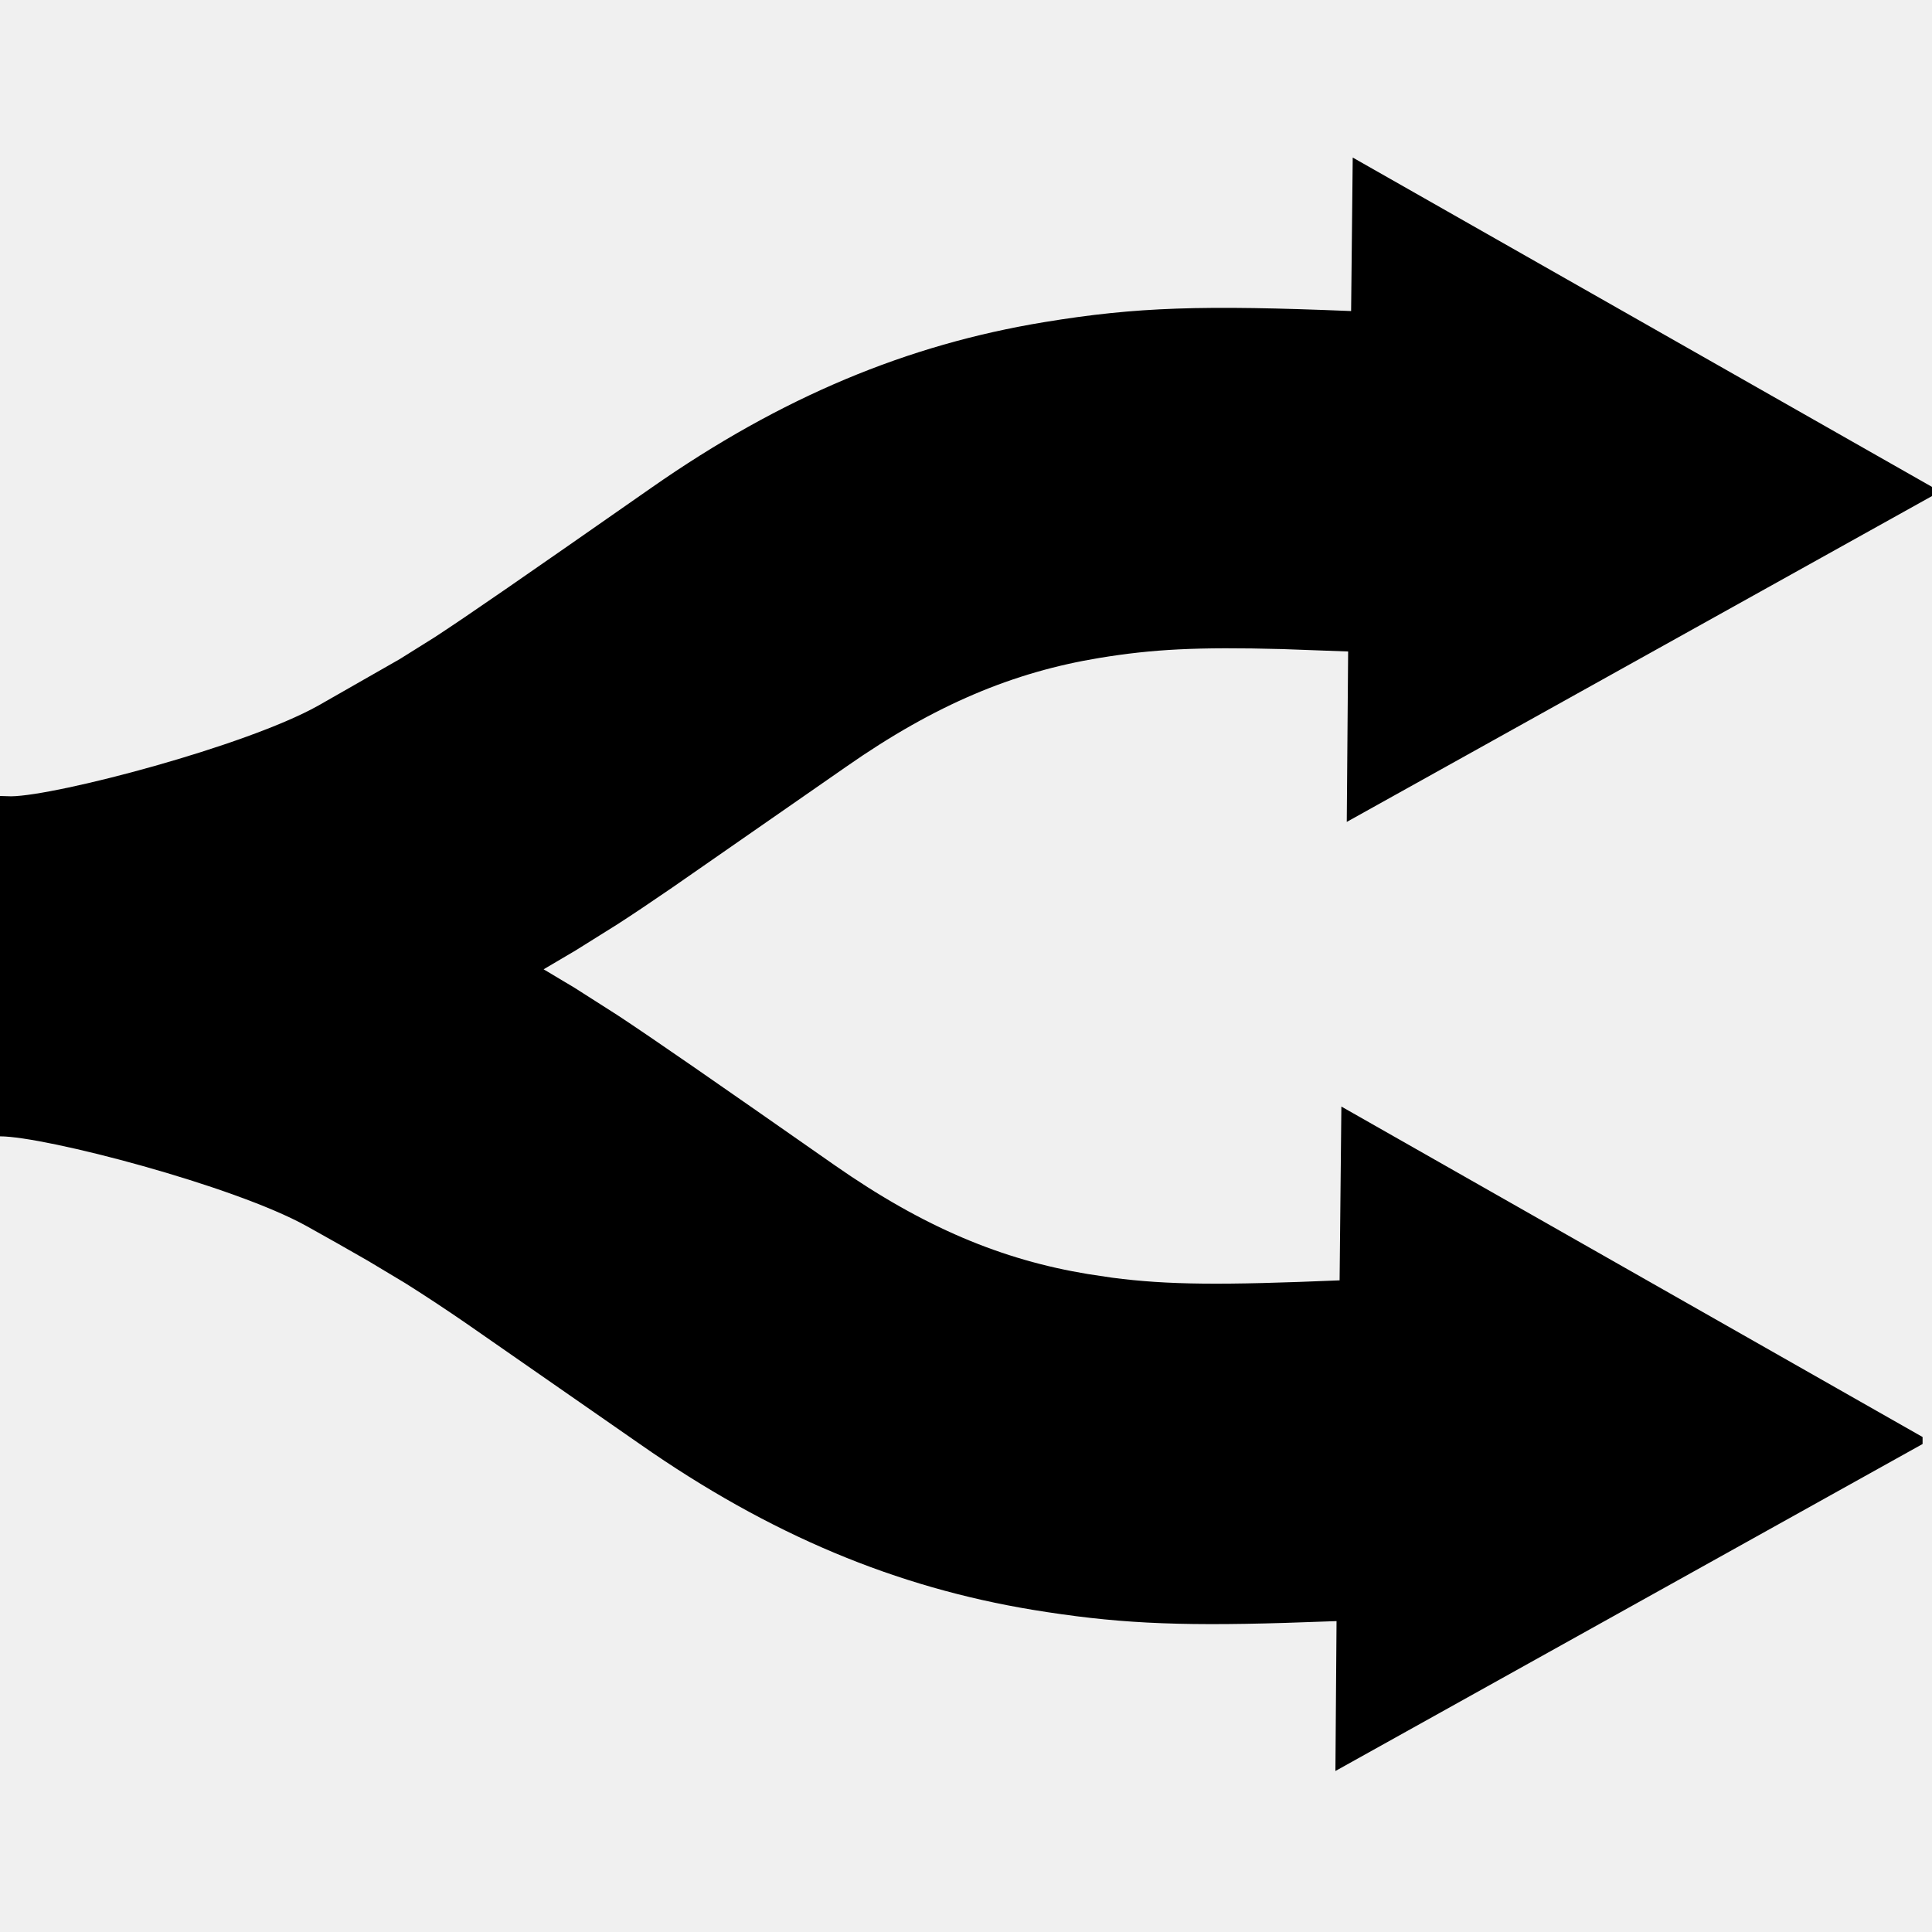
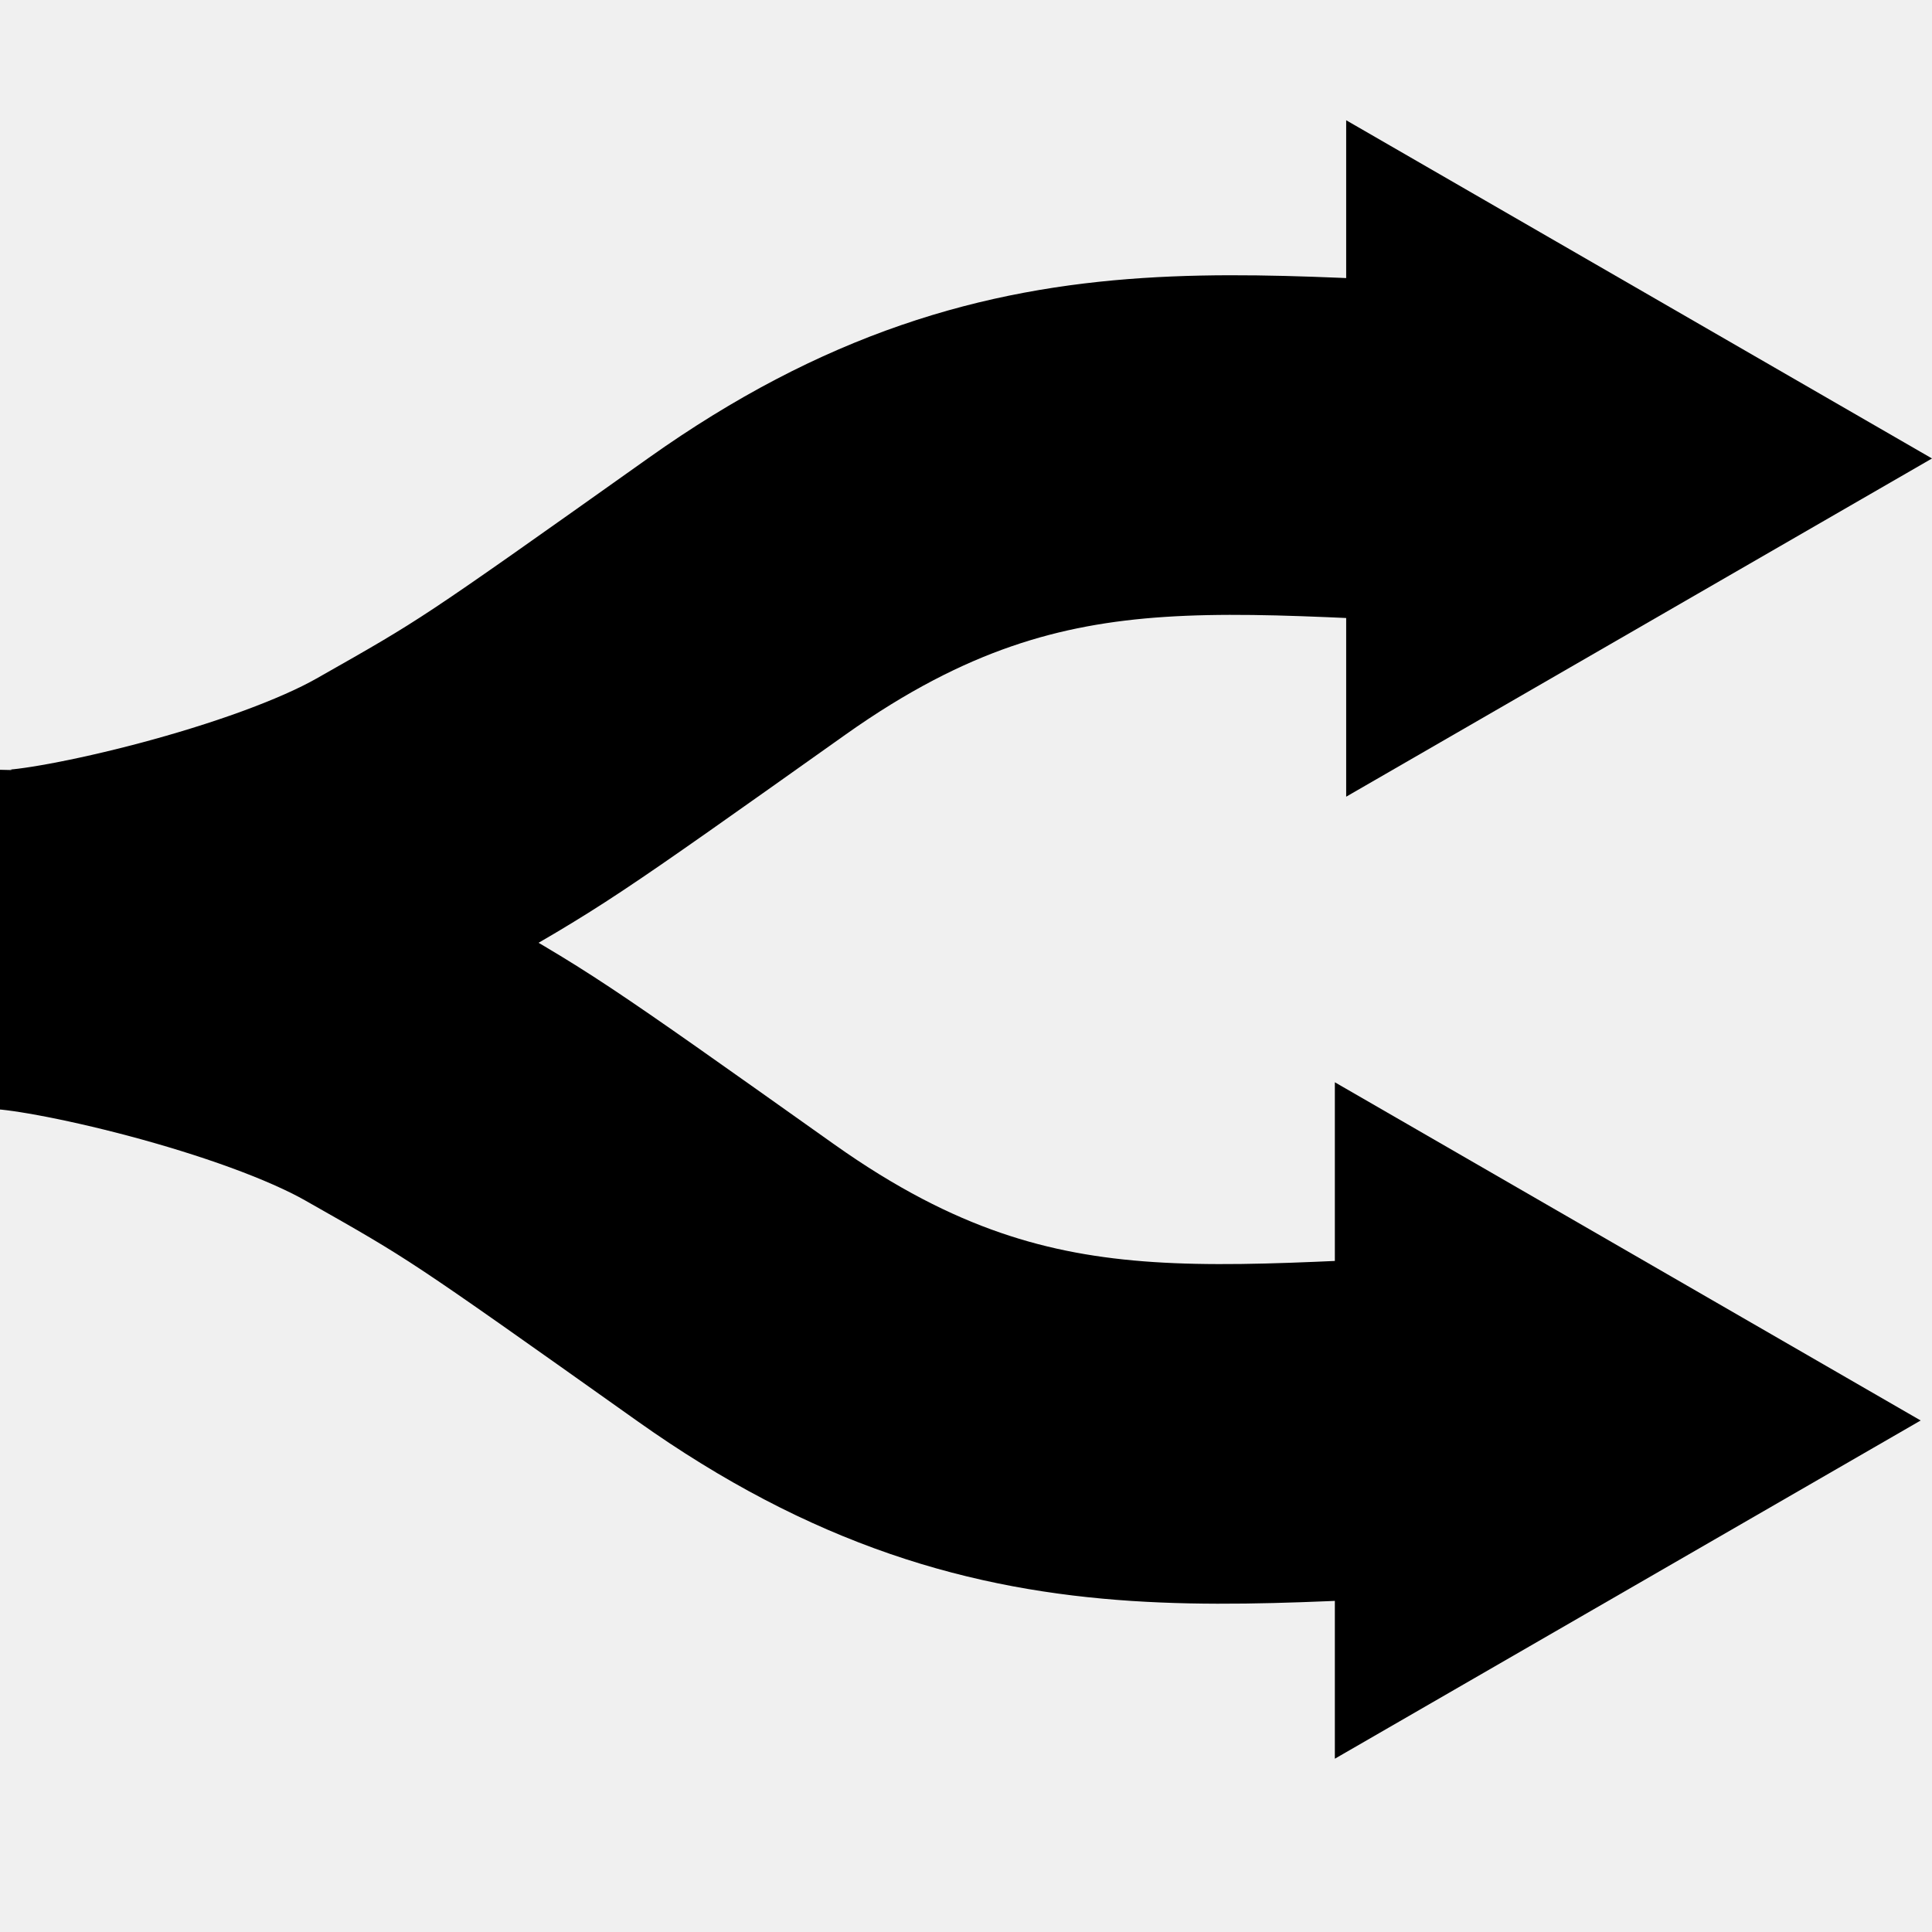
- <svg xmlns="http://www.w3.org/2000/svg" fill="currentColor" fill-rule="evenodd" height="1em" style="flex:none;line-height:1" viewBox="0 0 24 24" width="1em">
-   <path d="M16.804 1.957l7.22 4.105v.087L16.73 10.21l.017-2.117-.821-.03c-1.059-.028-1.611.002-2.268.11-1.064.175-2.038.577-3.147 1.352L8.345 11.03c-.284.195-.495.336-.68.455l-.515.322-.397.234.385.23.53.338c.476.314 1.17.796 2.701 1.866 1.11.775 2.083 1.177 3.147 1.352l.3.045c.694.091 1.375.094 2.825.033l.022-2.159 7.22 4.105v.087L16.589 22l.014-1.862-.635.022c-1.386.042-2.137.002-3.138-.162-1.694-.28-3.26-.926-4.881-2.059l-2.158-1.5a21.997 21.997 0 00-.755-.498l-.467-.28a55.927 55.927 0 00-.76-.43C2.908 14.73.563 14.116 0 14.116V9.888l.14.004c.564-.007 2.91-.622 3.809-1.124l1.016-.58.438-.274c.428-.28 1.072-.726 2.686-1.853 1.621-1.133 3.186-1.78 4.881-2.059 1.152-.19 1.974-.213 3.814-.138l.02-1.907z" />
+ <svg xmlns="http://www.w3.org/2000/svg" width="512" height="512" viewBox="0 0 512 512" fill="currentColor" stroke="currentColor">
+   <g clip-path="url(#clip0)">
+     <path d="M3 248.945C18 248.945 76 236 106 219C136 202 136 202 198 158C276.497 102.293 332 120.945 423 120.945" stroke-width="90" />
+     <path d="M511 121.5L357.25 210.268L357.25 32.732L511 121.5Z" />
+     <path d="M0 249C15 249 73 261.945 103 278.945C133 295.945 133 295.945 195 339.945C273.497 395.652 329 377 420 377" stroke-width="90" />
+     <path d="M508 376.445L354.25 287.678L354.25 465.213L508 376.445Z" />
+   </g>
+   <defs>
+     <clipPath id="clip0">
+       <rect width="512" height="512" fill="white" />
+     </clipPath>
+   </defs>
</svg>
